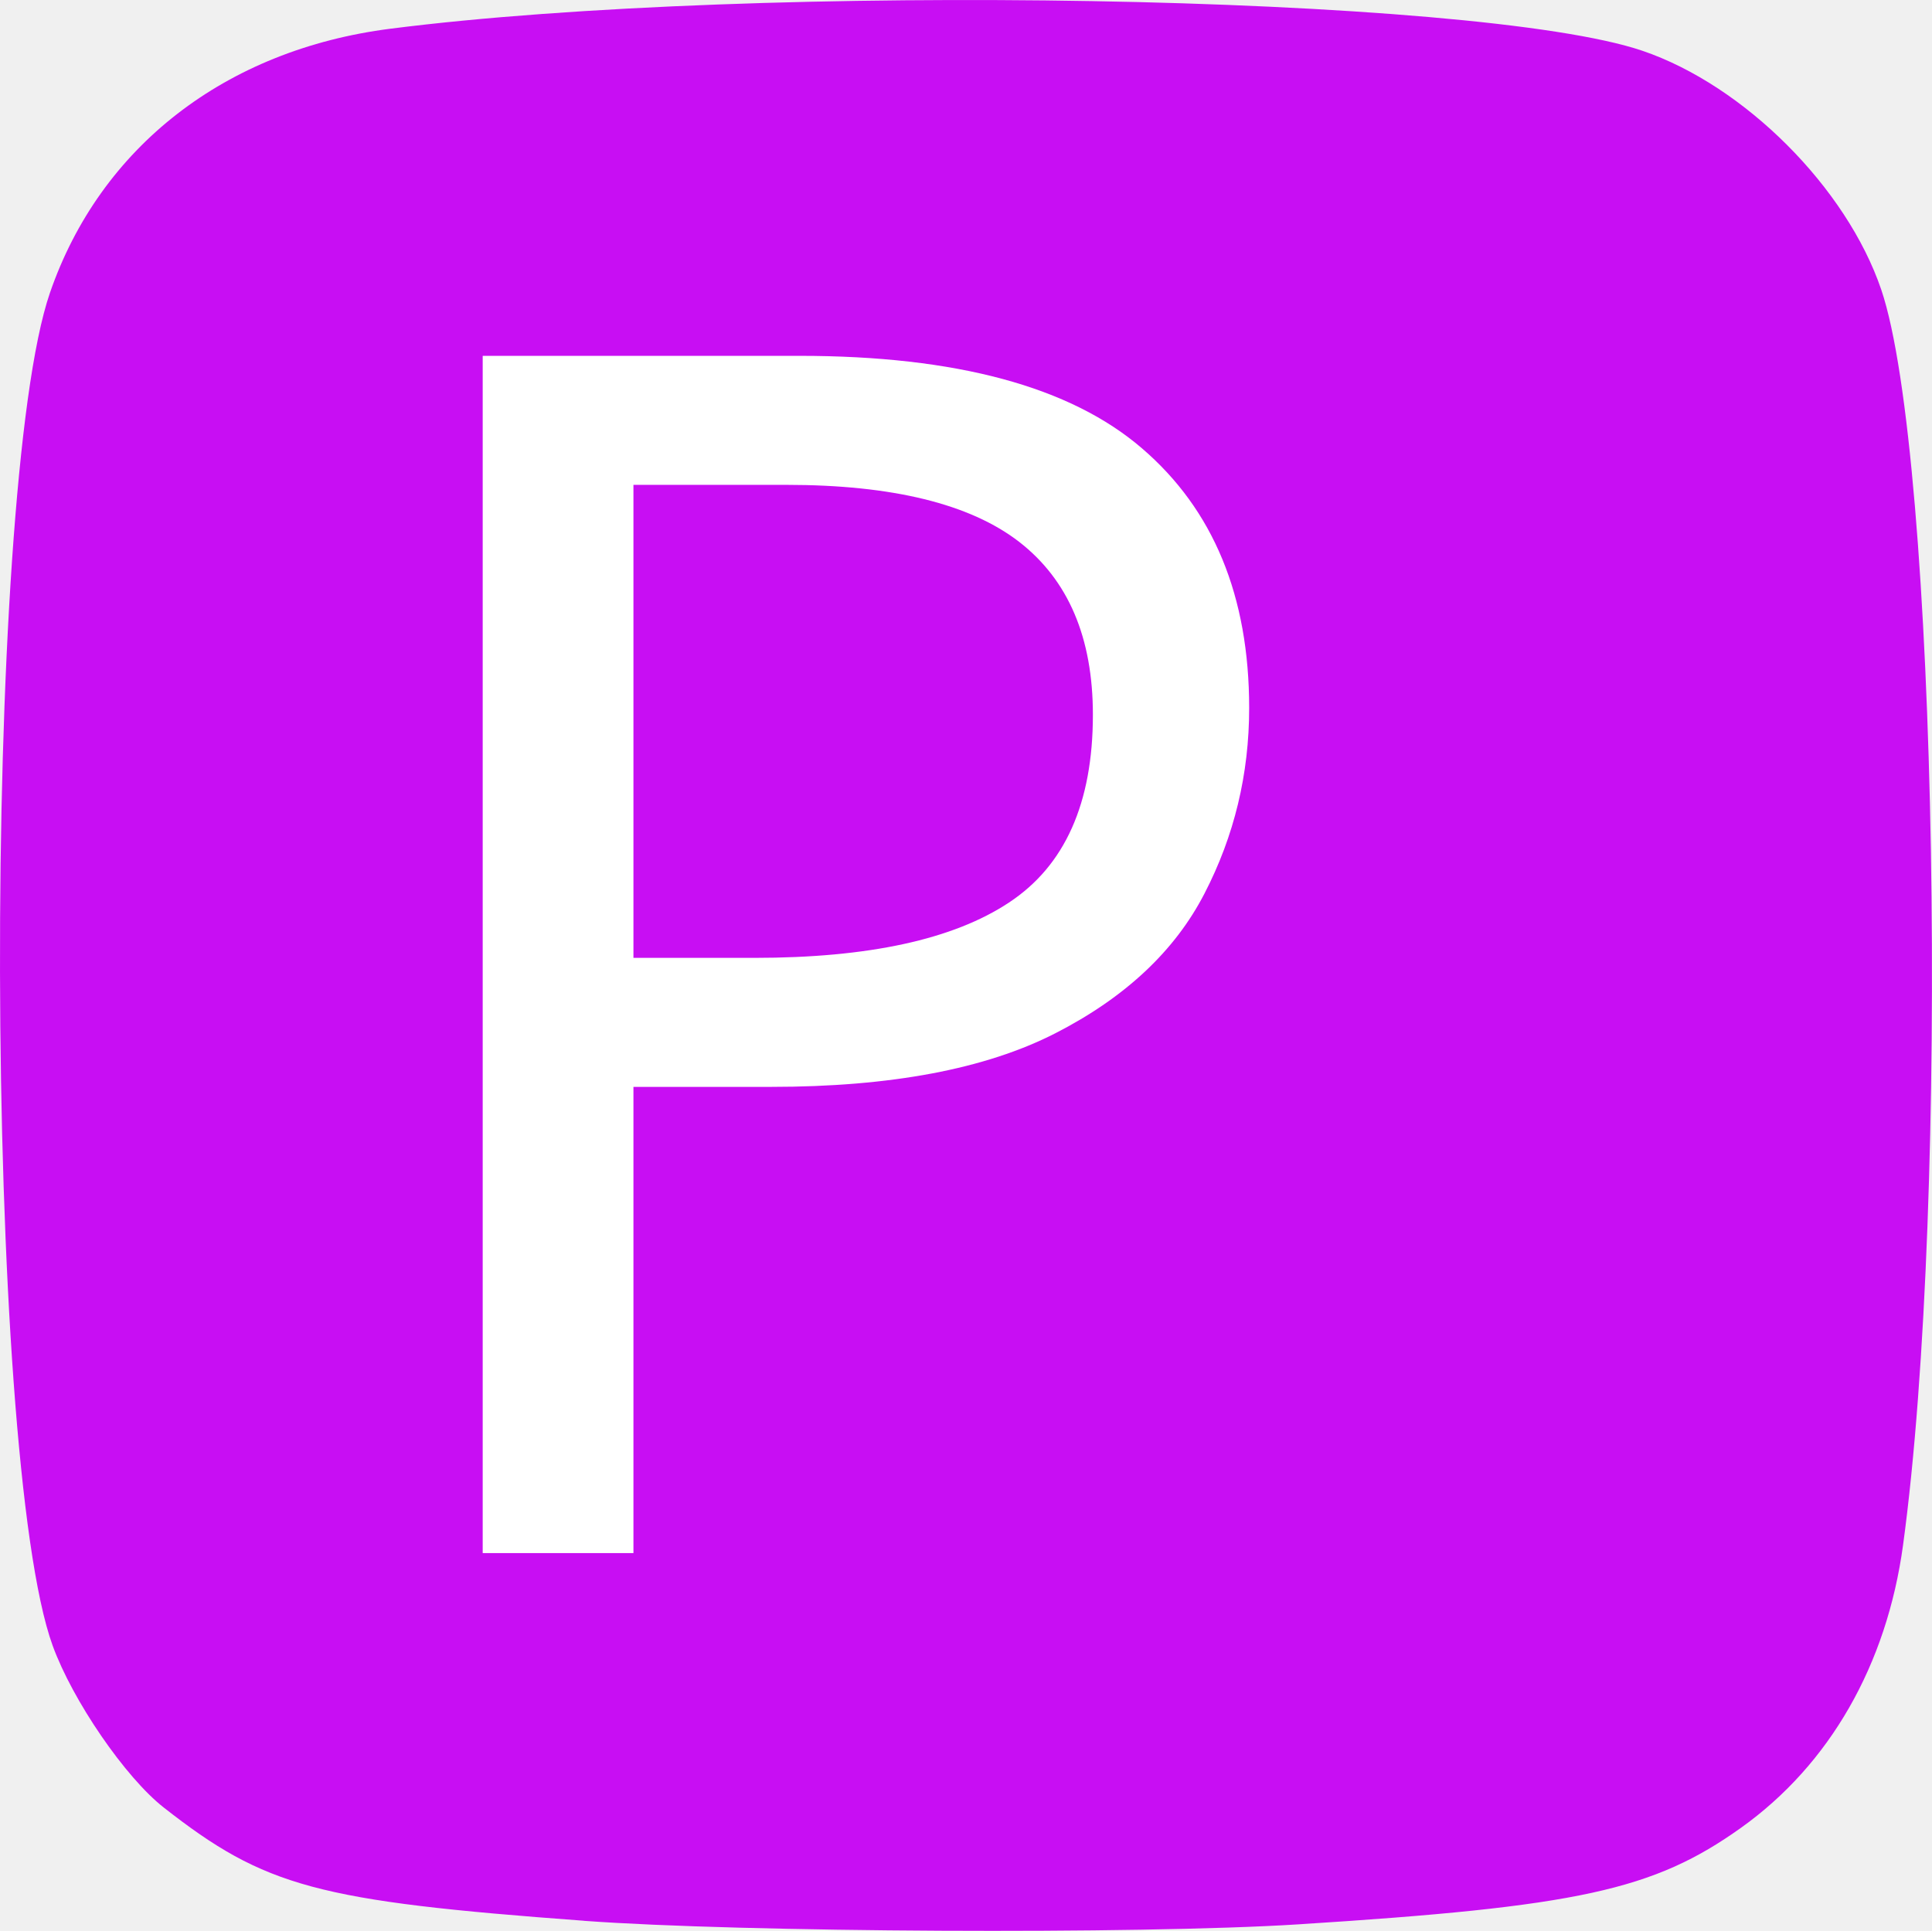
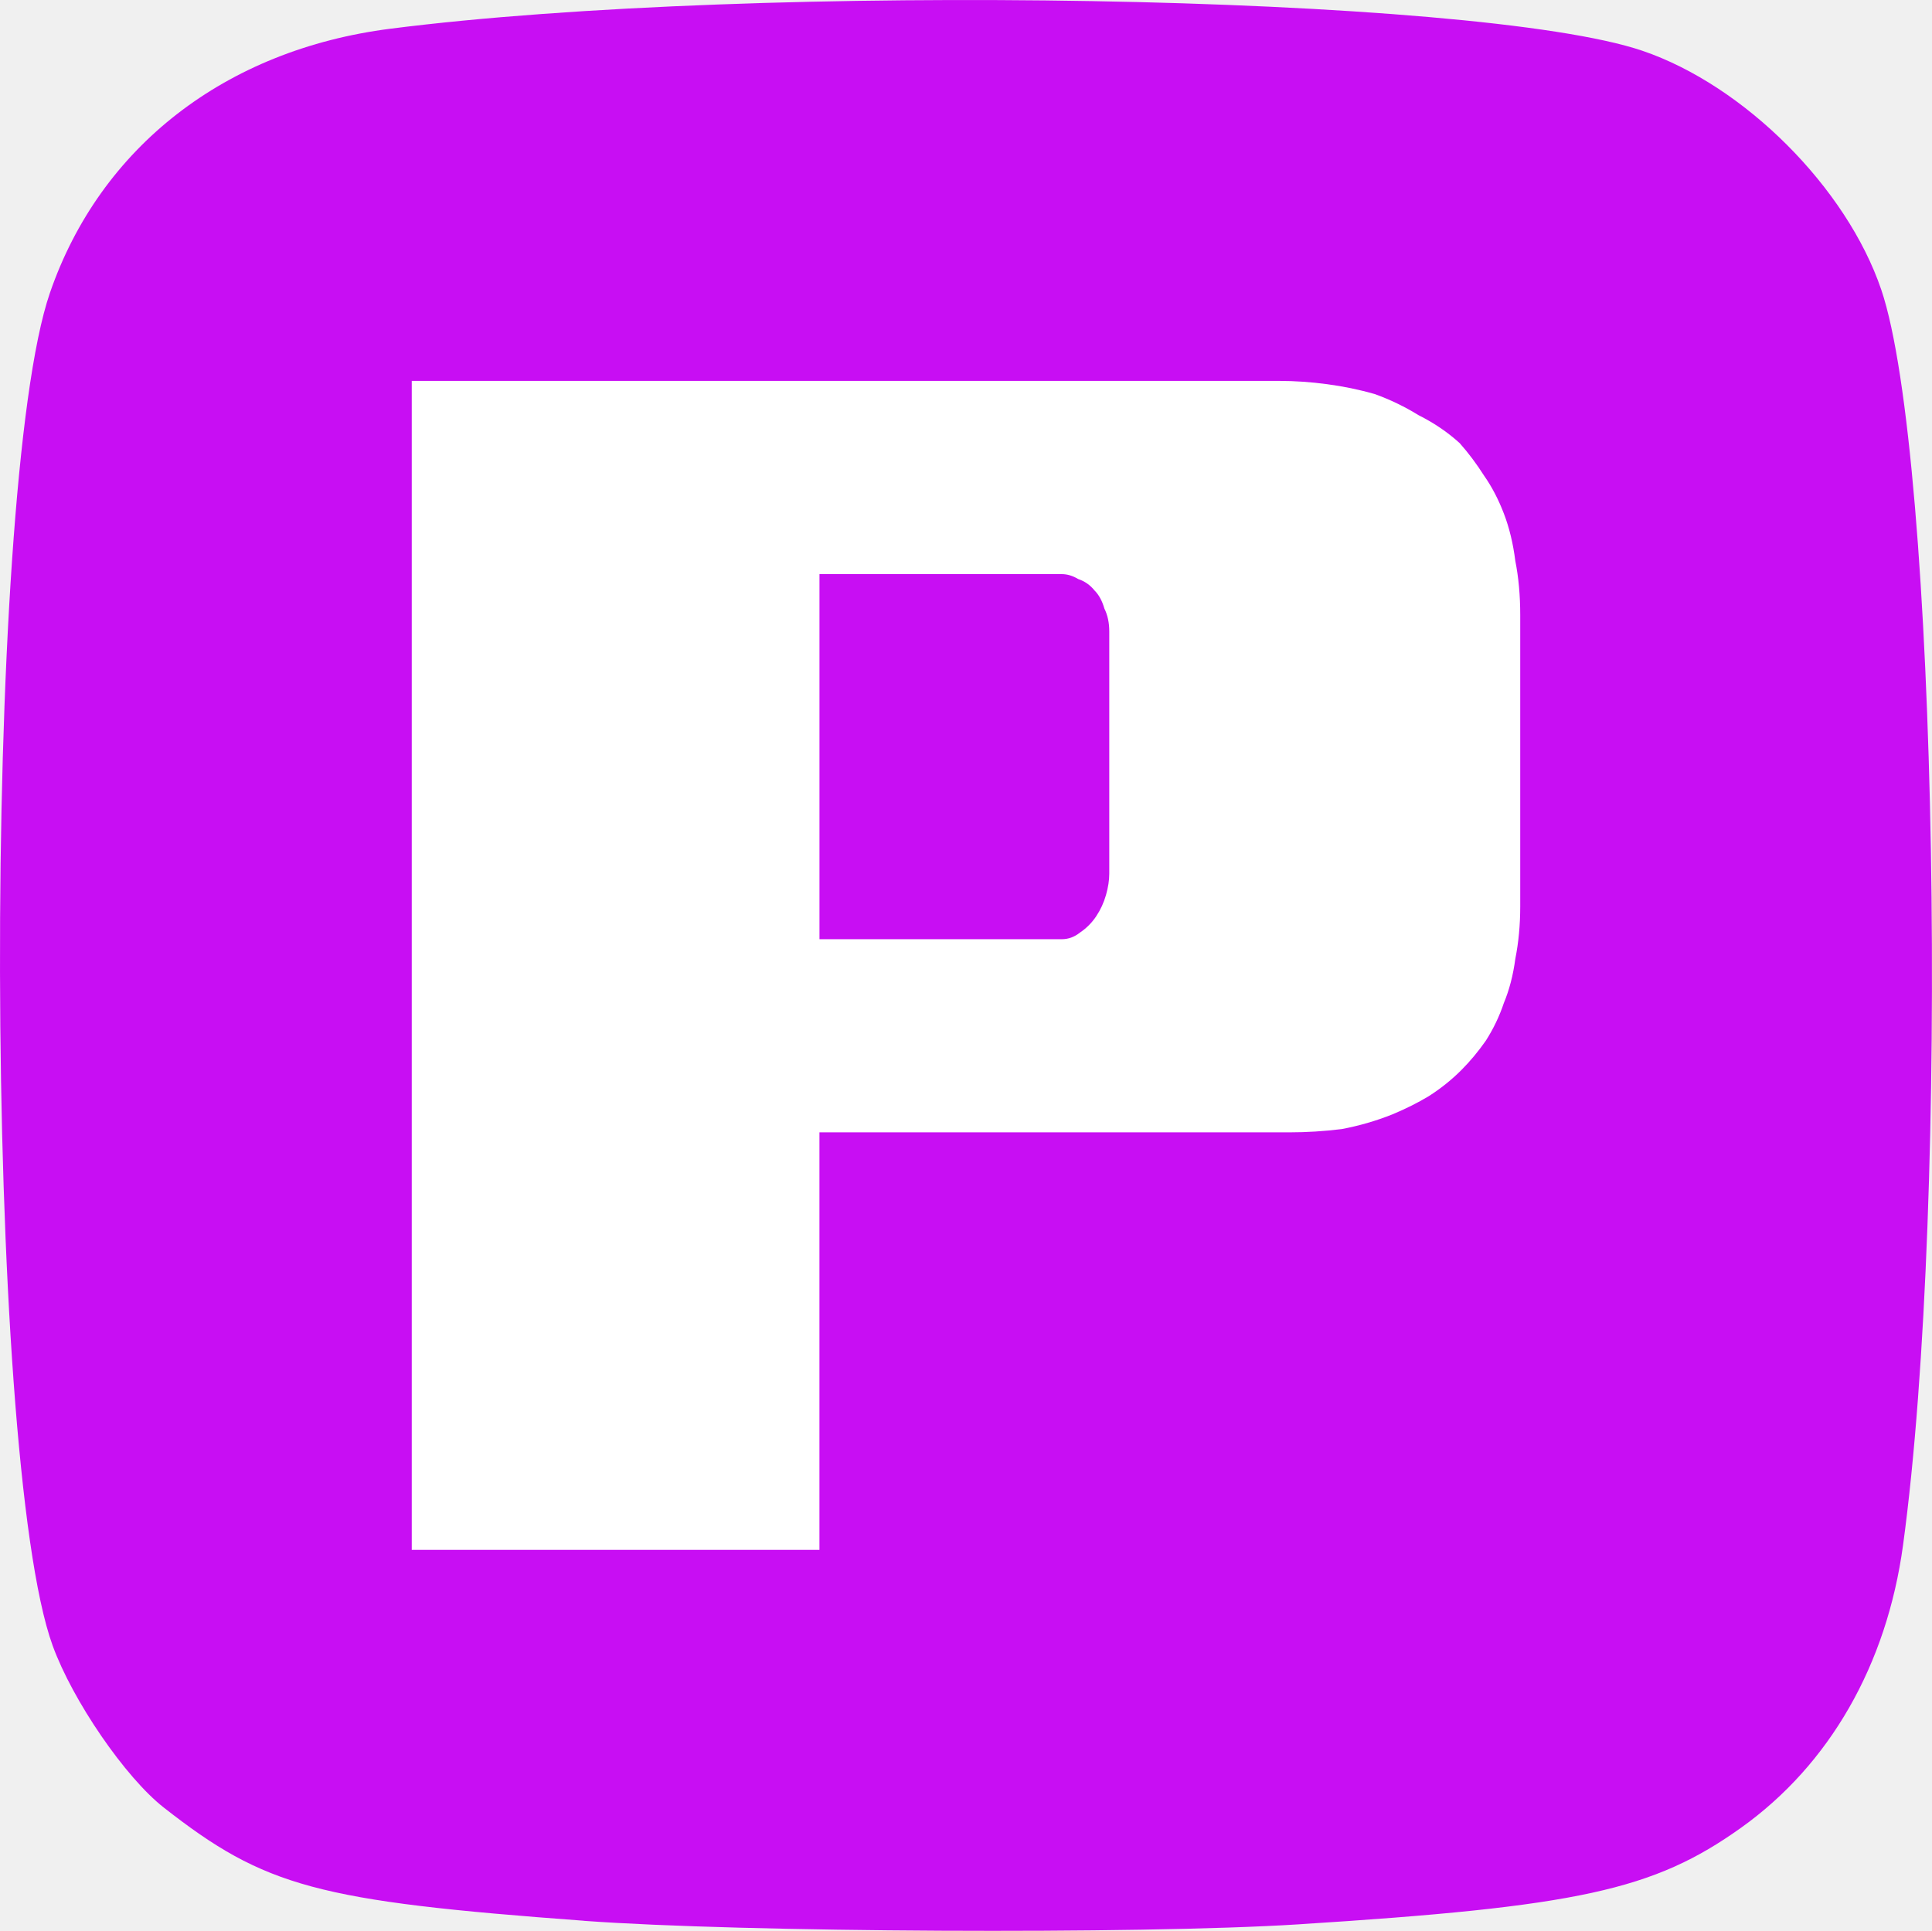
<svg xmlns="http://www.w3.org/2000/svg" width="70.894mm" height="70.858mm" viewBox="0 0 70.894 70.858" version="1.1" id="svg1024">
  <defs id="defs1021" />
  <g id="layer1" transform="translate(-59.81087,-91.80811)">
    <path d="m 81.238,162.298 c -9.787,-0.723 -11.697,-1.238 -15.418,-4.155 -1.413,-1.108 -3.344,-3.923 -4.078,-5.945 -2.523,-6.952 -2.593,-42.408 -0.098,-49.645 1.846,-5.354 6.442,-8.919 12.492,-9.691 13.464,-1.718 39.865,-1.254 45.938,0.808 3.743,1.271 7.498,5.026 8.769,8.769 2.058,6.063 2.532,33.371 0.799,46.077 -0.599,4.394 -2.695,8.05 -5.943,10.368 -3.215,2.294 -5.971,2.895 -16.268,3.547 -5.817,0.368 -20.429,0.295 -26.194,-0.131 z" style="fill:#c80ef3;fill-opacity:1;stroke-width:0.07" id="path1019" />
-     <text xml:space="preserve" style="font-style:normal;font-weight:normal;font-size:61.525px;line-height:1.25;font-family:sans-serif;fill:#ffffff;fill-opacity:1;stroke:none;stroke-width:1.538" x="71.555" y="148.807" id="text2057">
-       <tspan id="tspan2055" style="font-style:normal;font-variant:normal;font-weight:normal;font-stretch:normal;font-family:'Enter Sansman';-inkscape-font-specification:'Enter Sansman';fill:#ffffff;fill-opacity:1;stroke-width:1.538" x="71.555" y="148.807">P</tspan>
-     </text>
+     <g aria-label="P" id="text2057" style="font-size:61.525px;line-height:1.25;fill:#ffffff;stroke-width:1.538">
+       <path d="m 74.92,105.787 h 31.844 q 0.841,0 1.742,0.12 0.901,0.12 1.742,0.36 0.841,0.3 1.622,0.781 0.841,0.421 1.502,1.021 0.481,0.541 0.901,1.202 0.421,0.601 0.721,1.382 0.3,0.781 0.421,1.742 0.18,0.901 0.18,1.983 v 10.695 q 0,1.021 -0.18,1.923 -0.12,0.901 -0.421,1.622 -0.24,0.721 -0.661,1.382 -0.421,0.601 -0.901,1.081 -0.541,0.541 -1.202,0.961 -0.601,0.36 -1.322,0.661 -0.901,0.36 -1.863,0.541 -0.961,0.12 -1.923,0.12 H 89.88 v 15.321 H 74.92 Z m 14.961,7.09 v 13.399 H 98.773 q 0.36,0 0.661,-0.24 0.36,-0.24 0.601,-0.601 0.24,-0.36 0.36,-0.781 0.12,-0.421 0.12,-0.781 v -8.892 q 0,-0.481 -0.18,-0.841 -0.12,-0.421 -0.36,-0.661 -0.24,-0.3 -0.601,-0.421 -0.3,-0.18 -0.601,-0.18 z" style="font-family:'Enter Sansman';-inkscape-font-specification:'Enter Sansman'" id="path290" />
+     </g>
  </g>
</svg>
